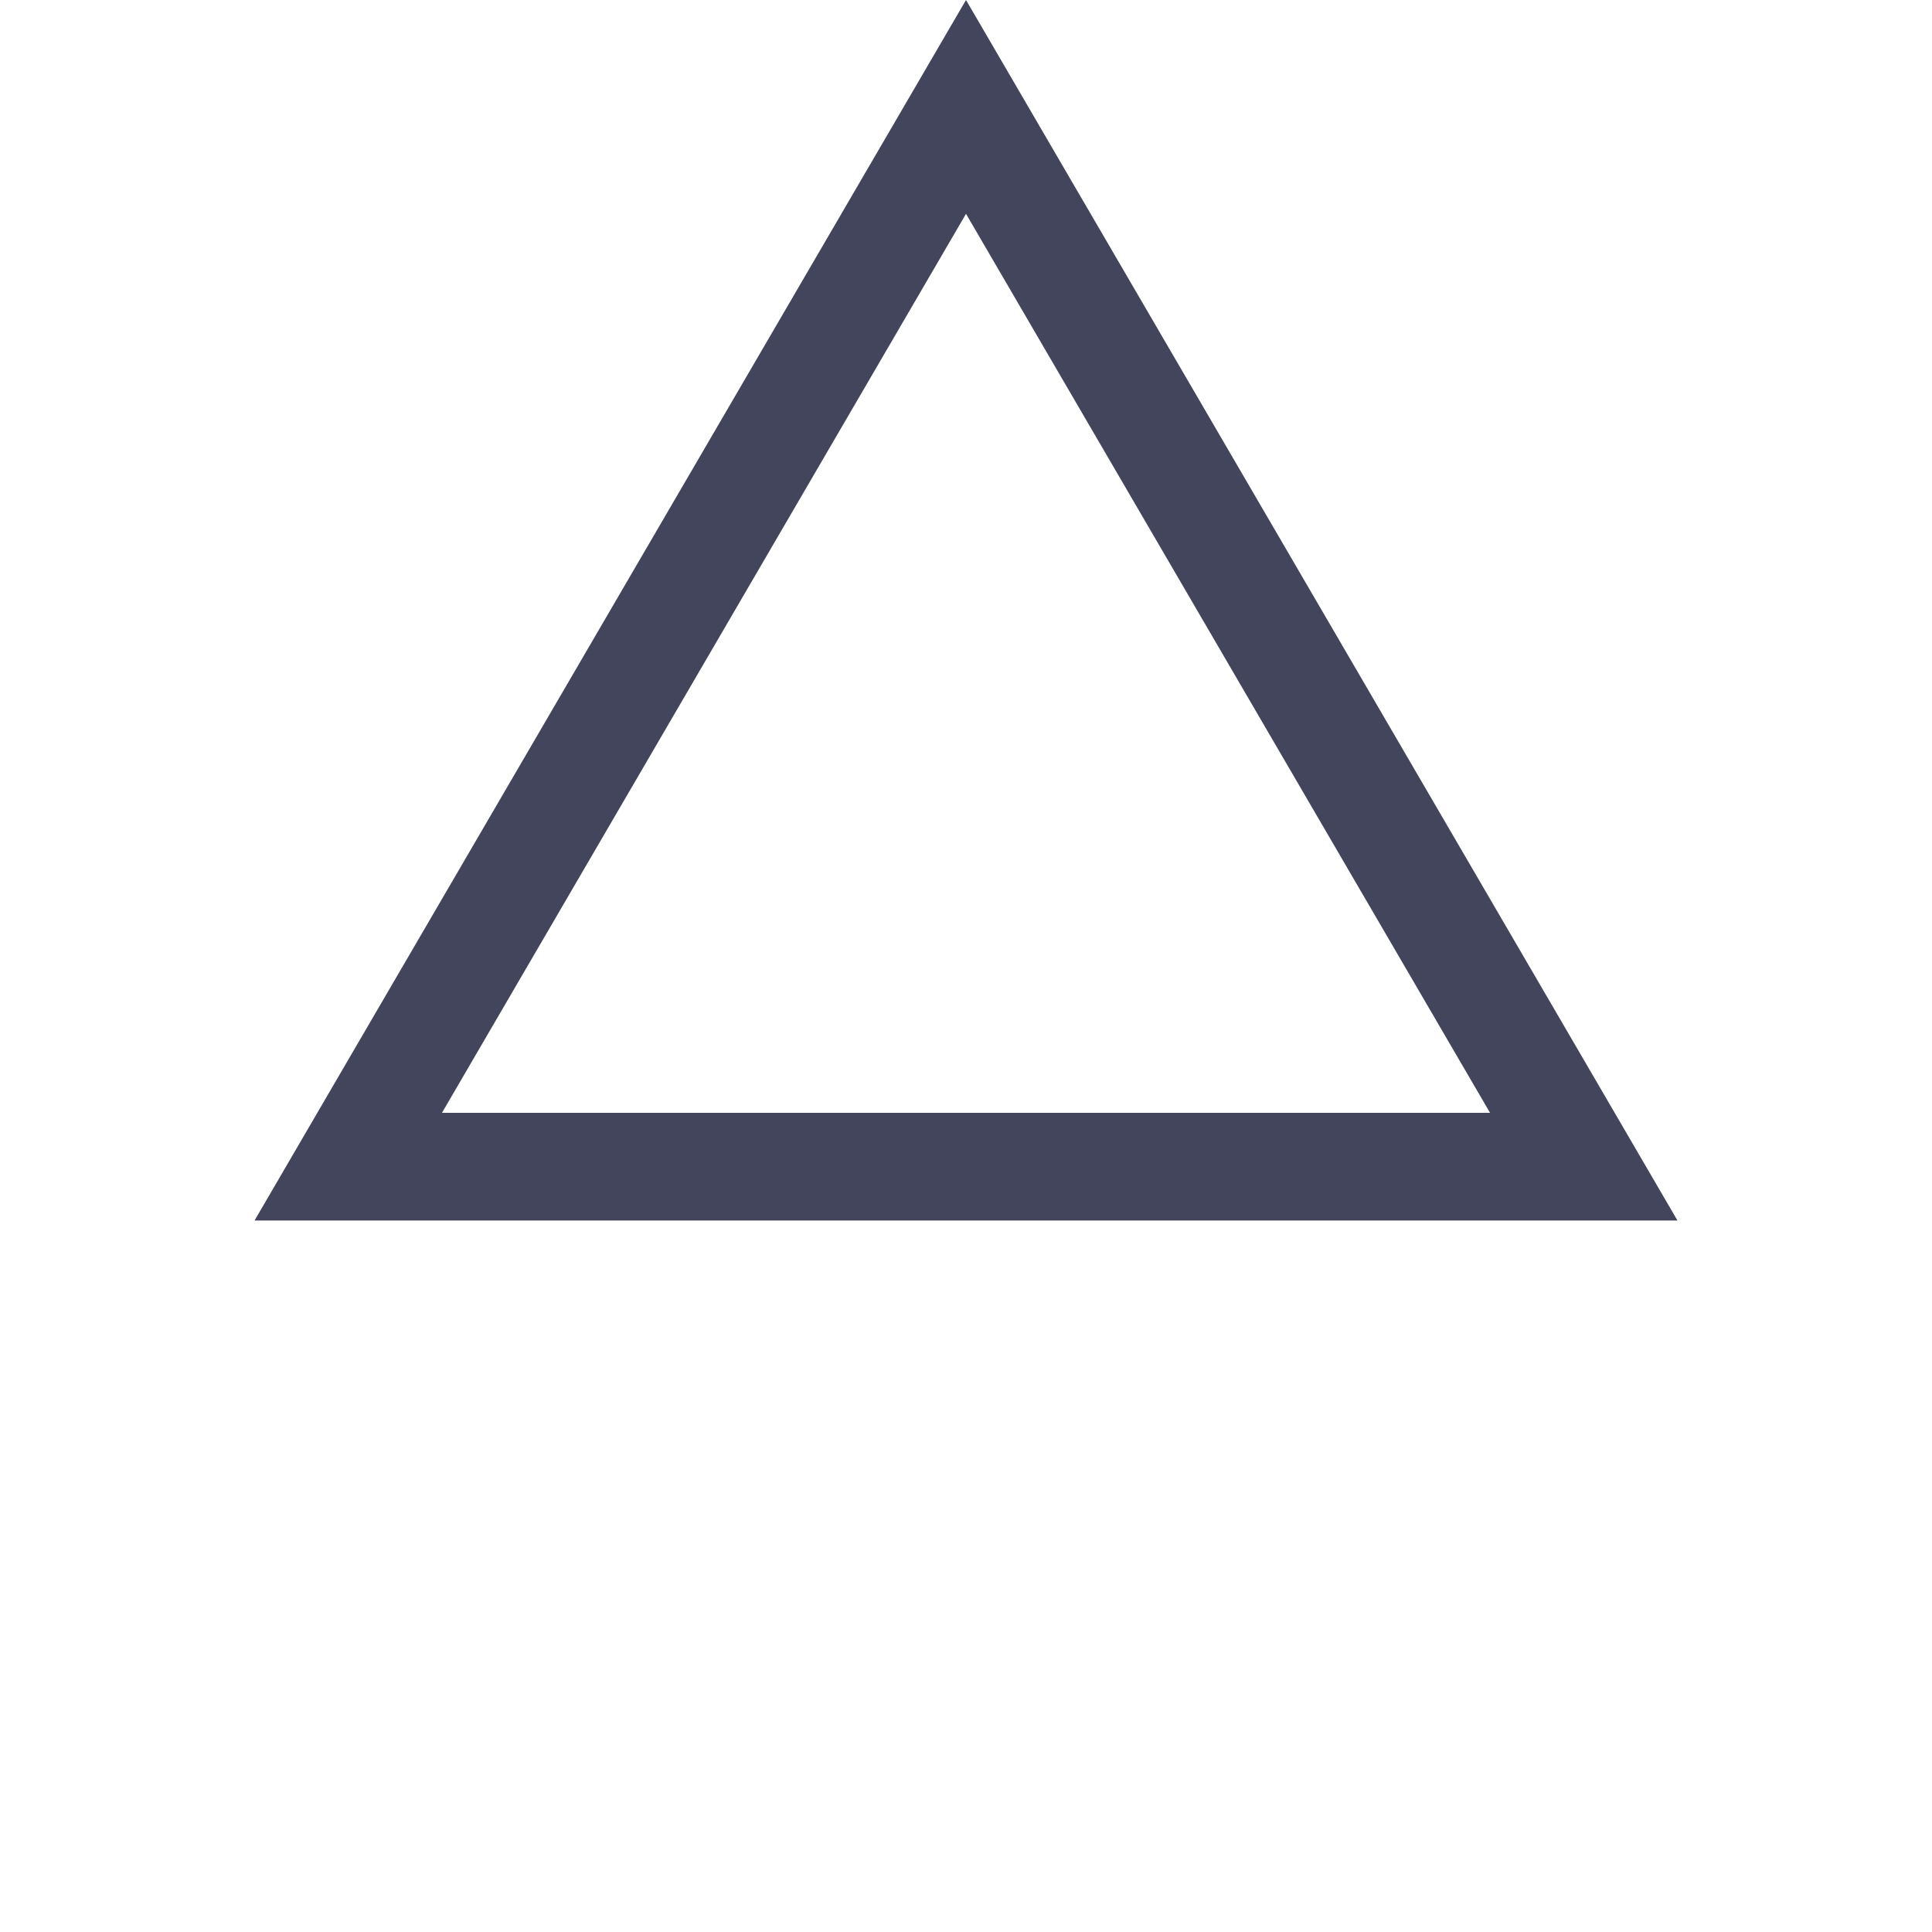
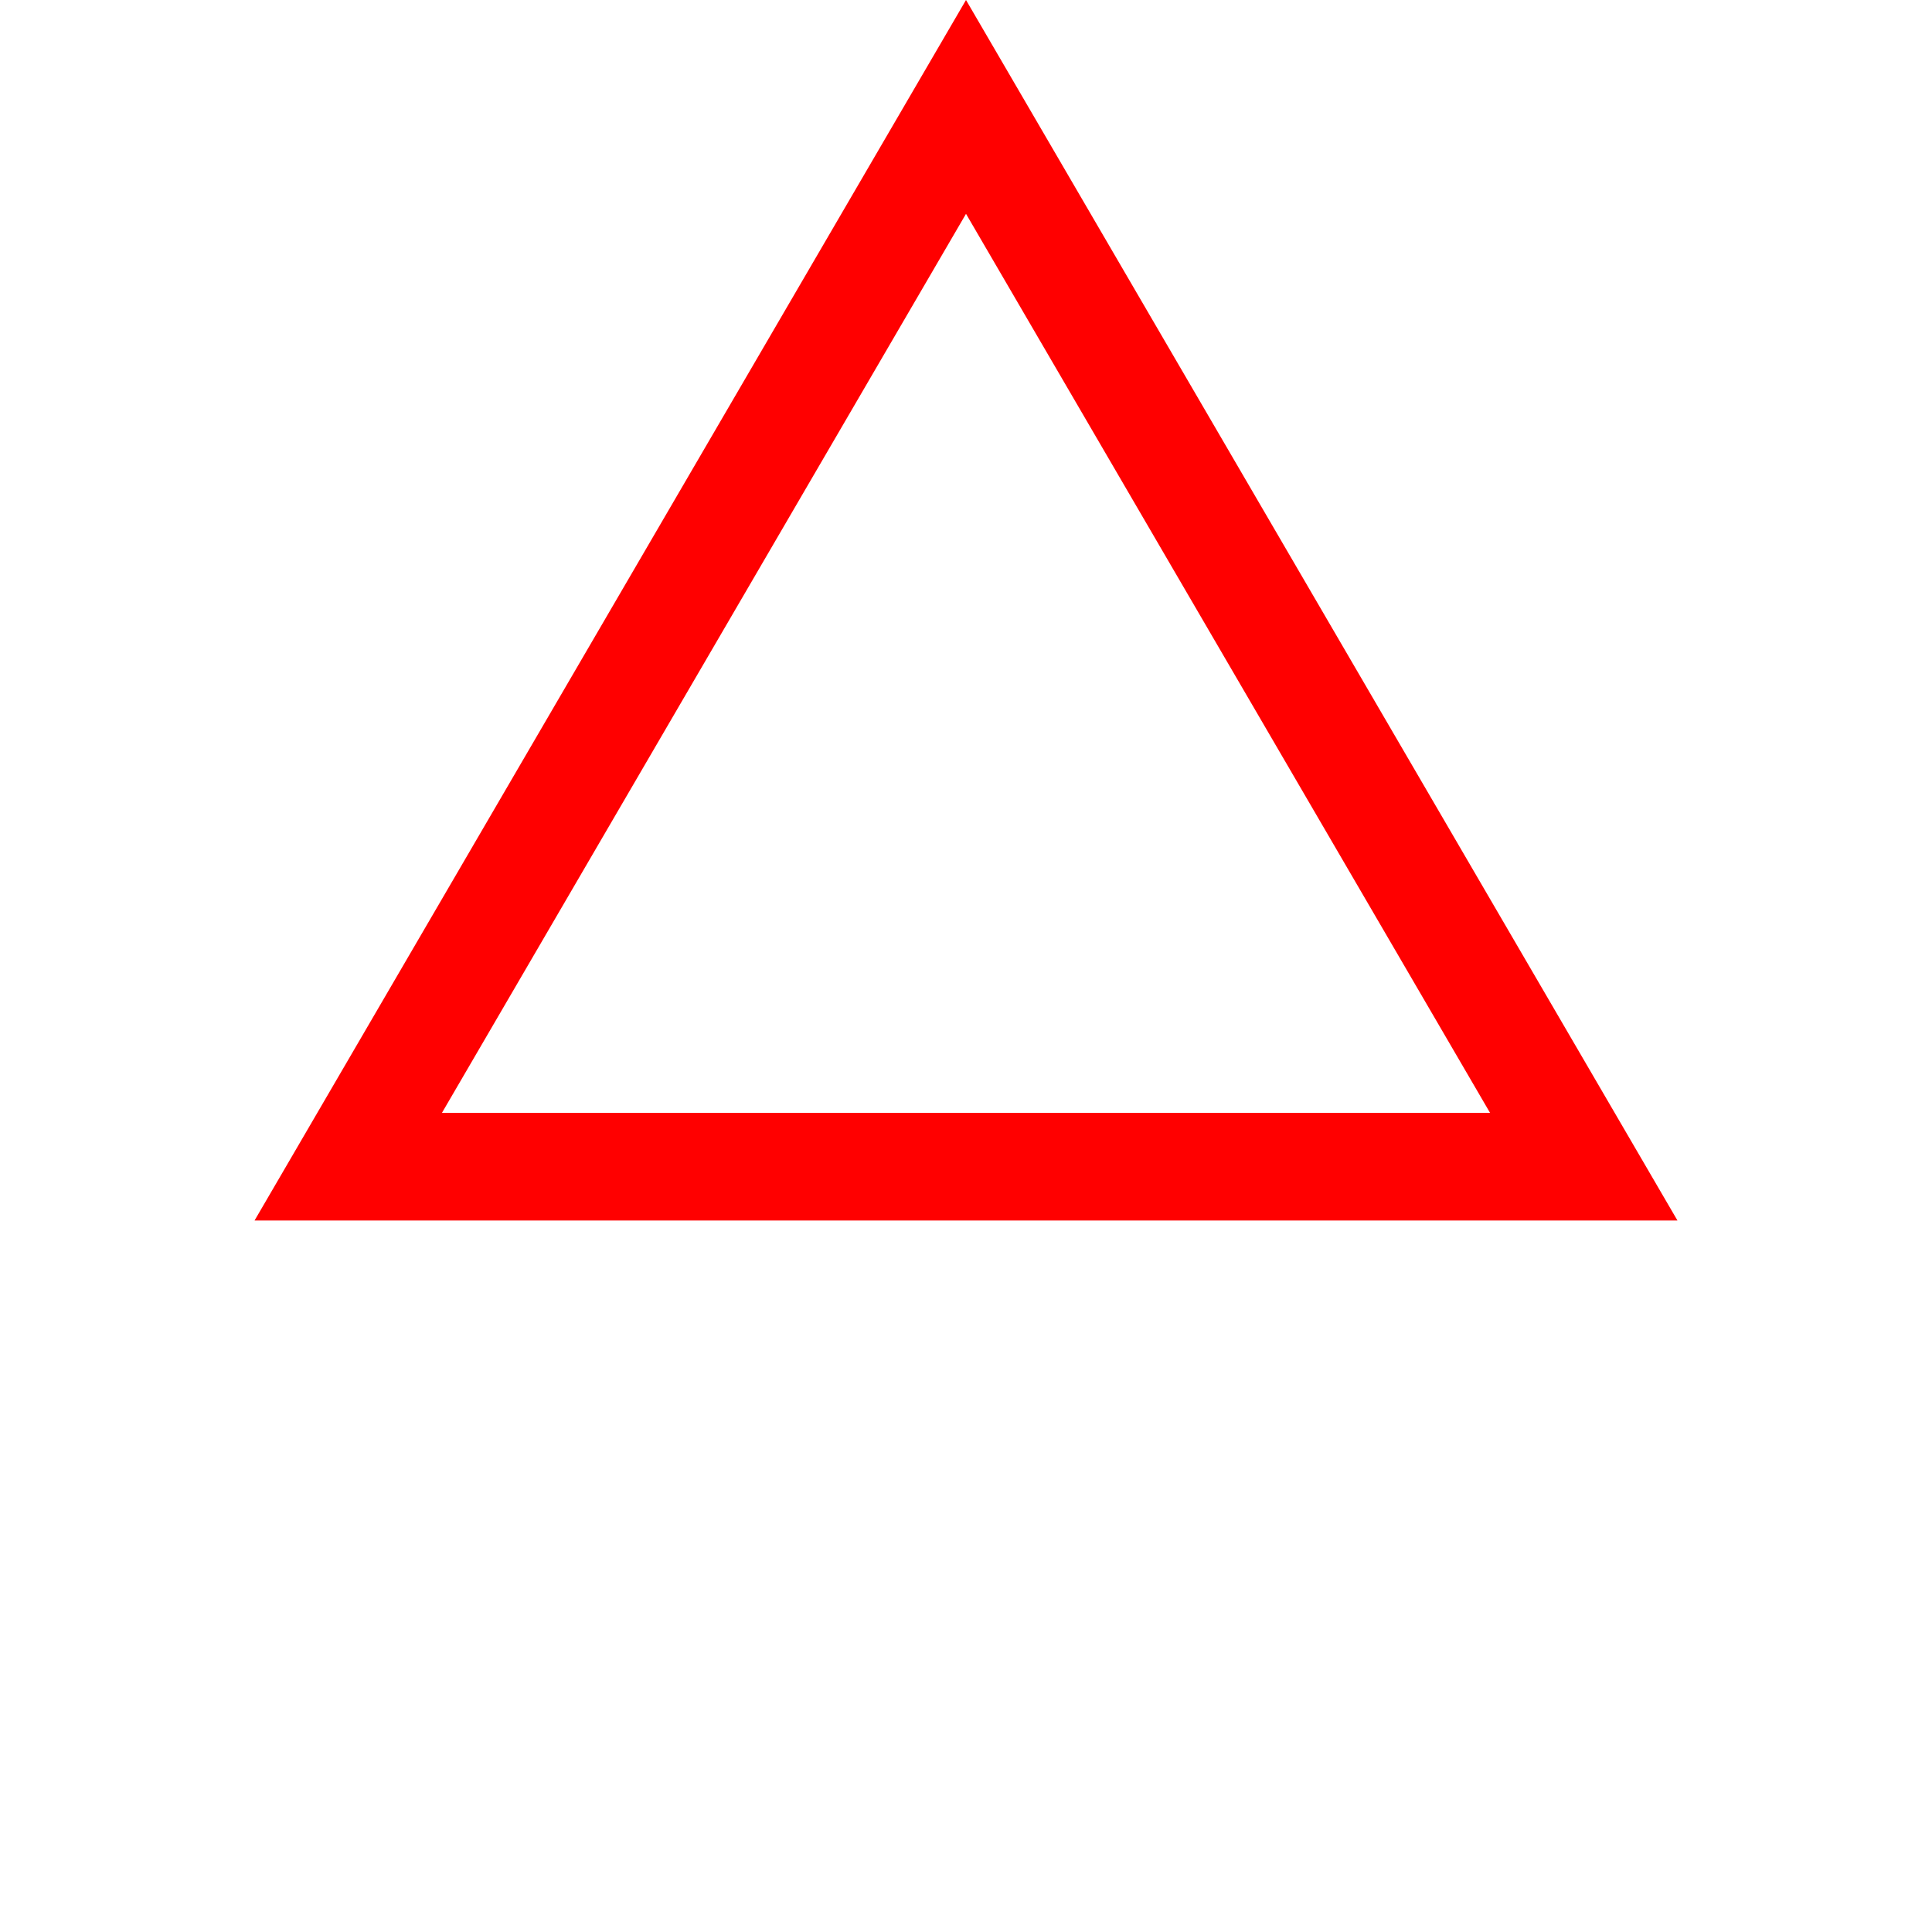
<svg xmlns="http://www.w3.org/2000/svg" width="179.404" height="179.404" viewBox="0 0 179.404 179.404">
  <defs>
    <style>
      .cls-1 {
        fill: none;
      }

      .cls-2, .cls-3 {
        stroke: none;
      }

      .cls-3 {
-         fill: #43455c;
+         fill: red;
      }
    </style>
  </defs>
  <g id="Path_4000" data-name="Path 4000" class="cls-1" transform="translate(150.313 118.793) rotate(135)">
    <path class="cls-2" d="M-7.716,0,85.717,93.432-41.141,126.858Z" />
    <path class="cls-3" d="M -2.48 19.378 L -27.101 112.817 L 66.339 88.197 L -2.48 19.378 M -7.716 -7.62939453125e-06 L 85.717 93.432 L -41.141 126.858 L -7.716 -7.62939453125e-06 Z" />
  </g>
</svg>
